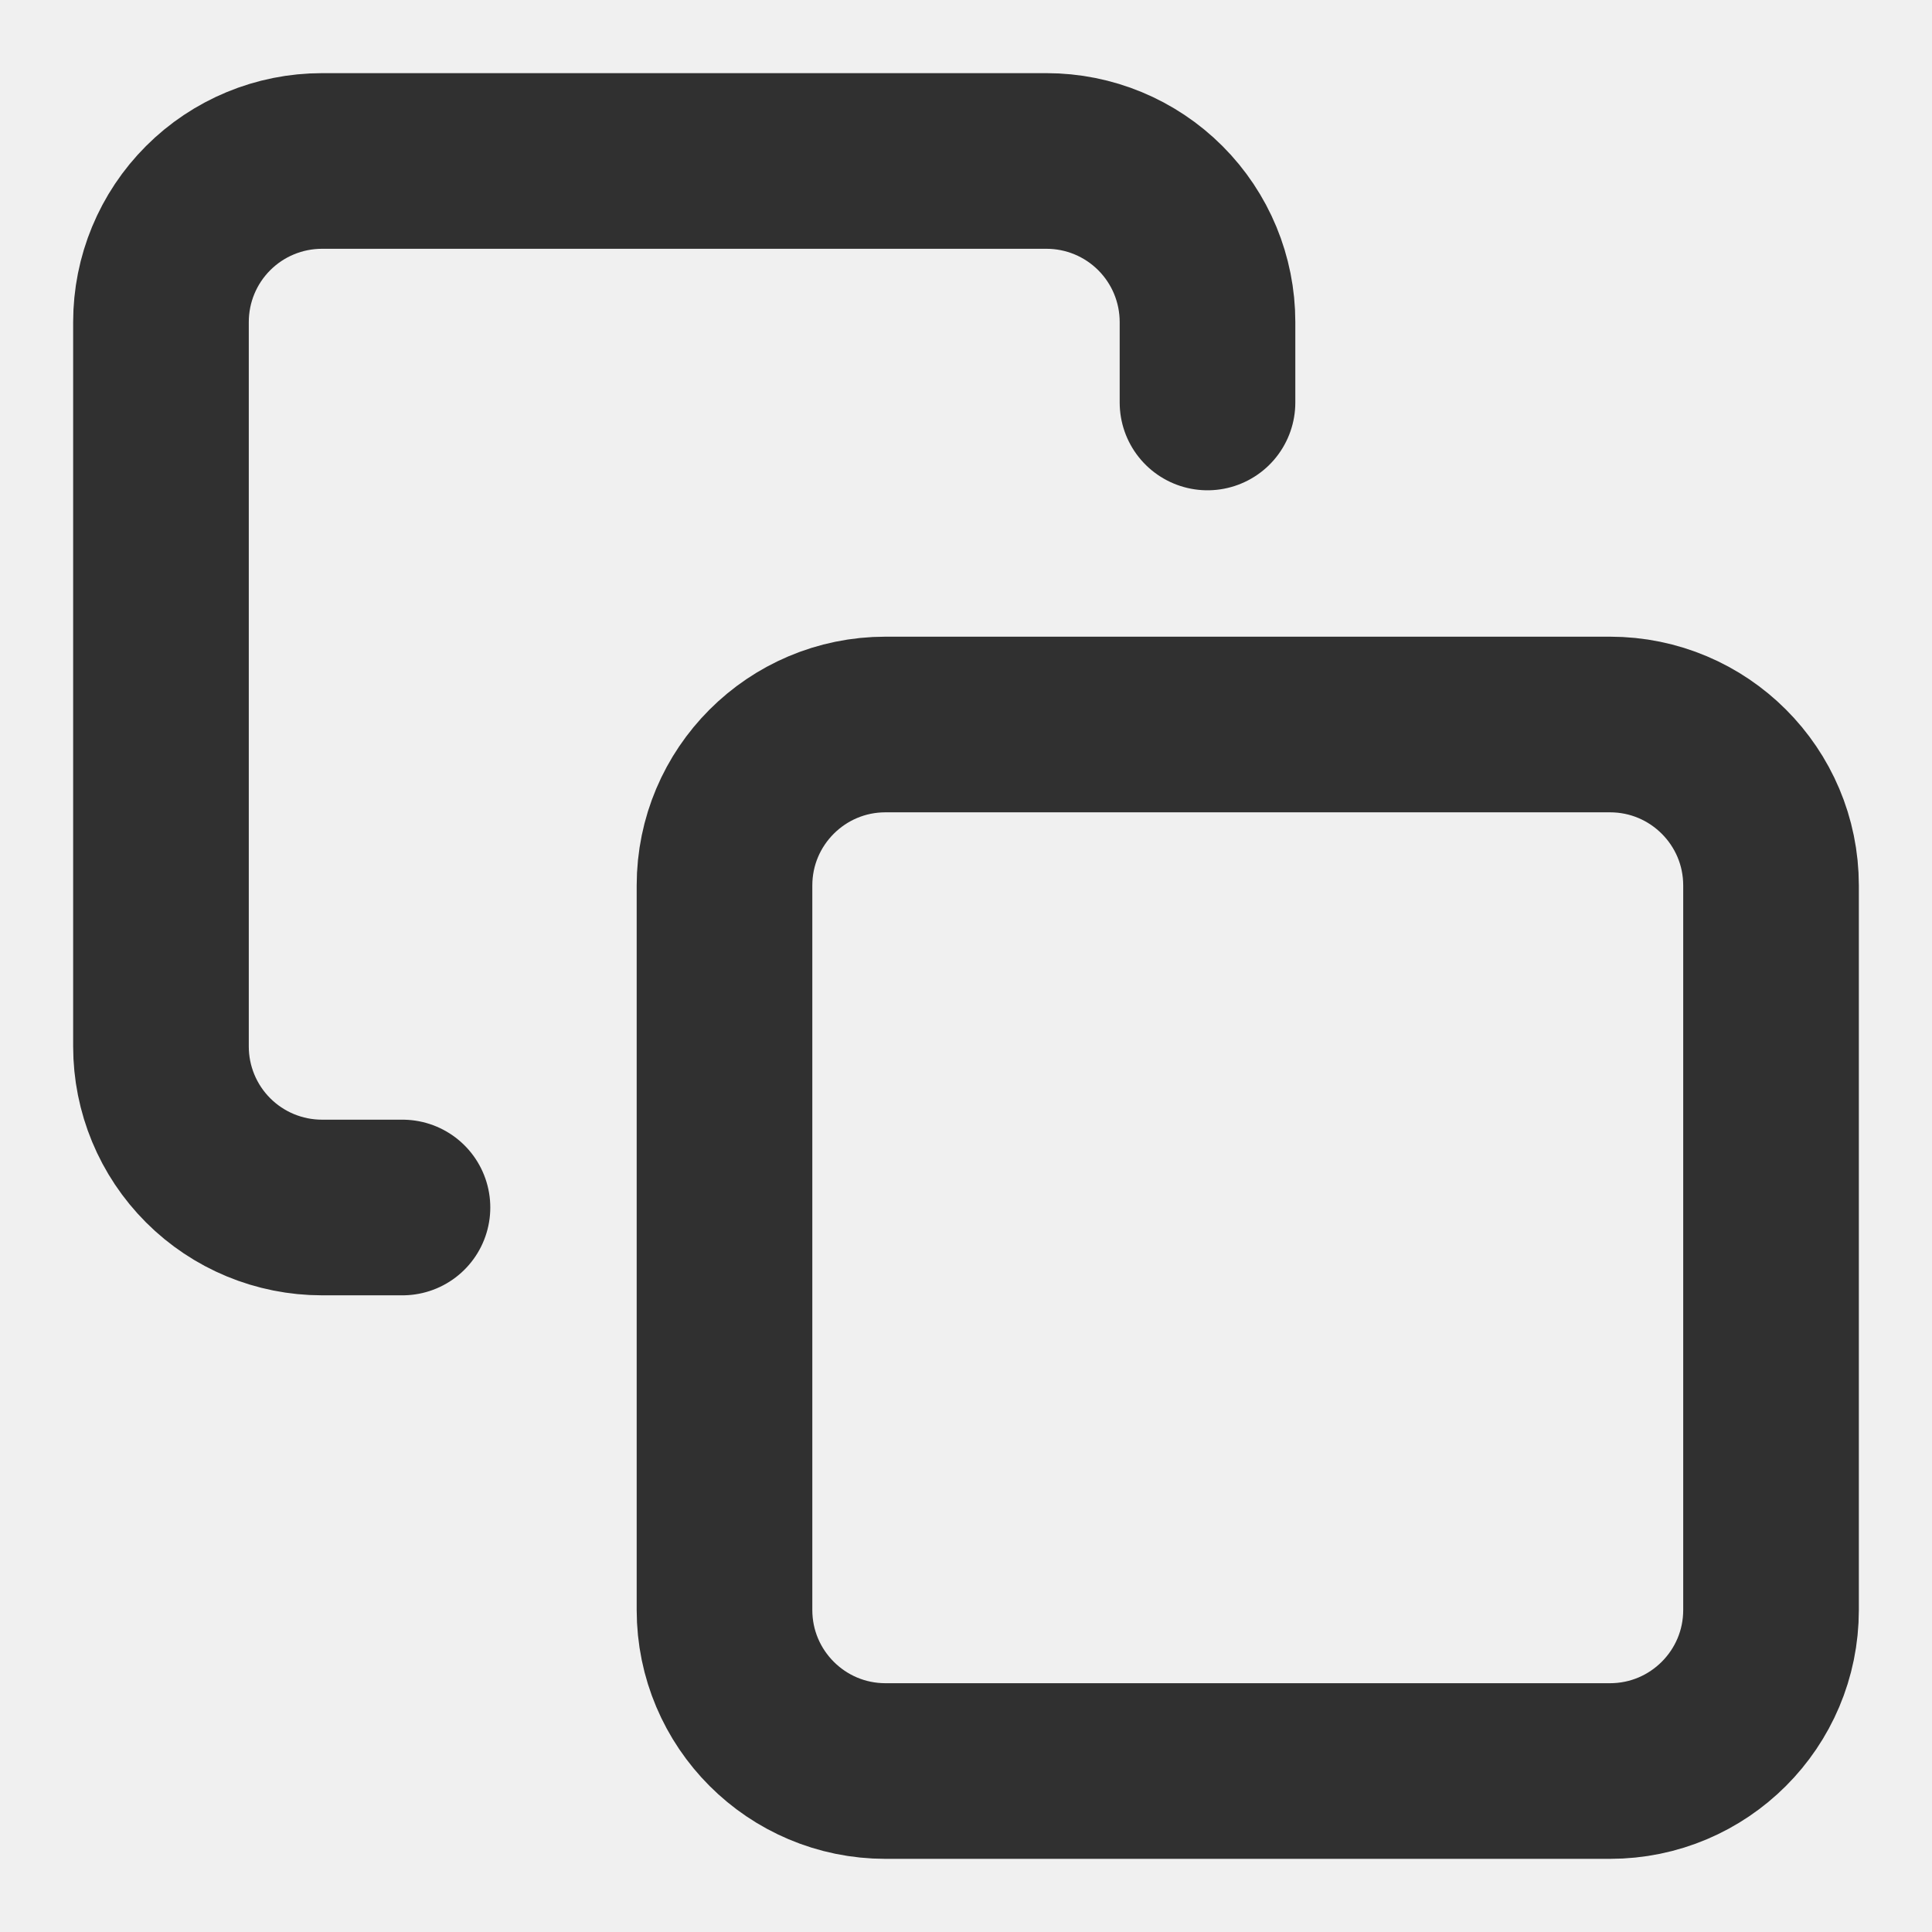
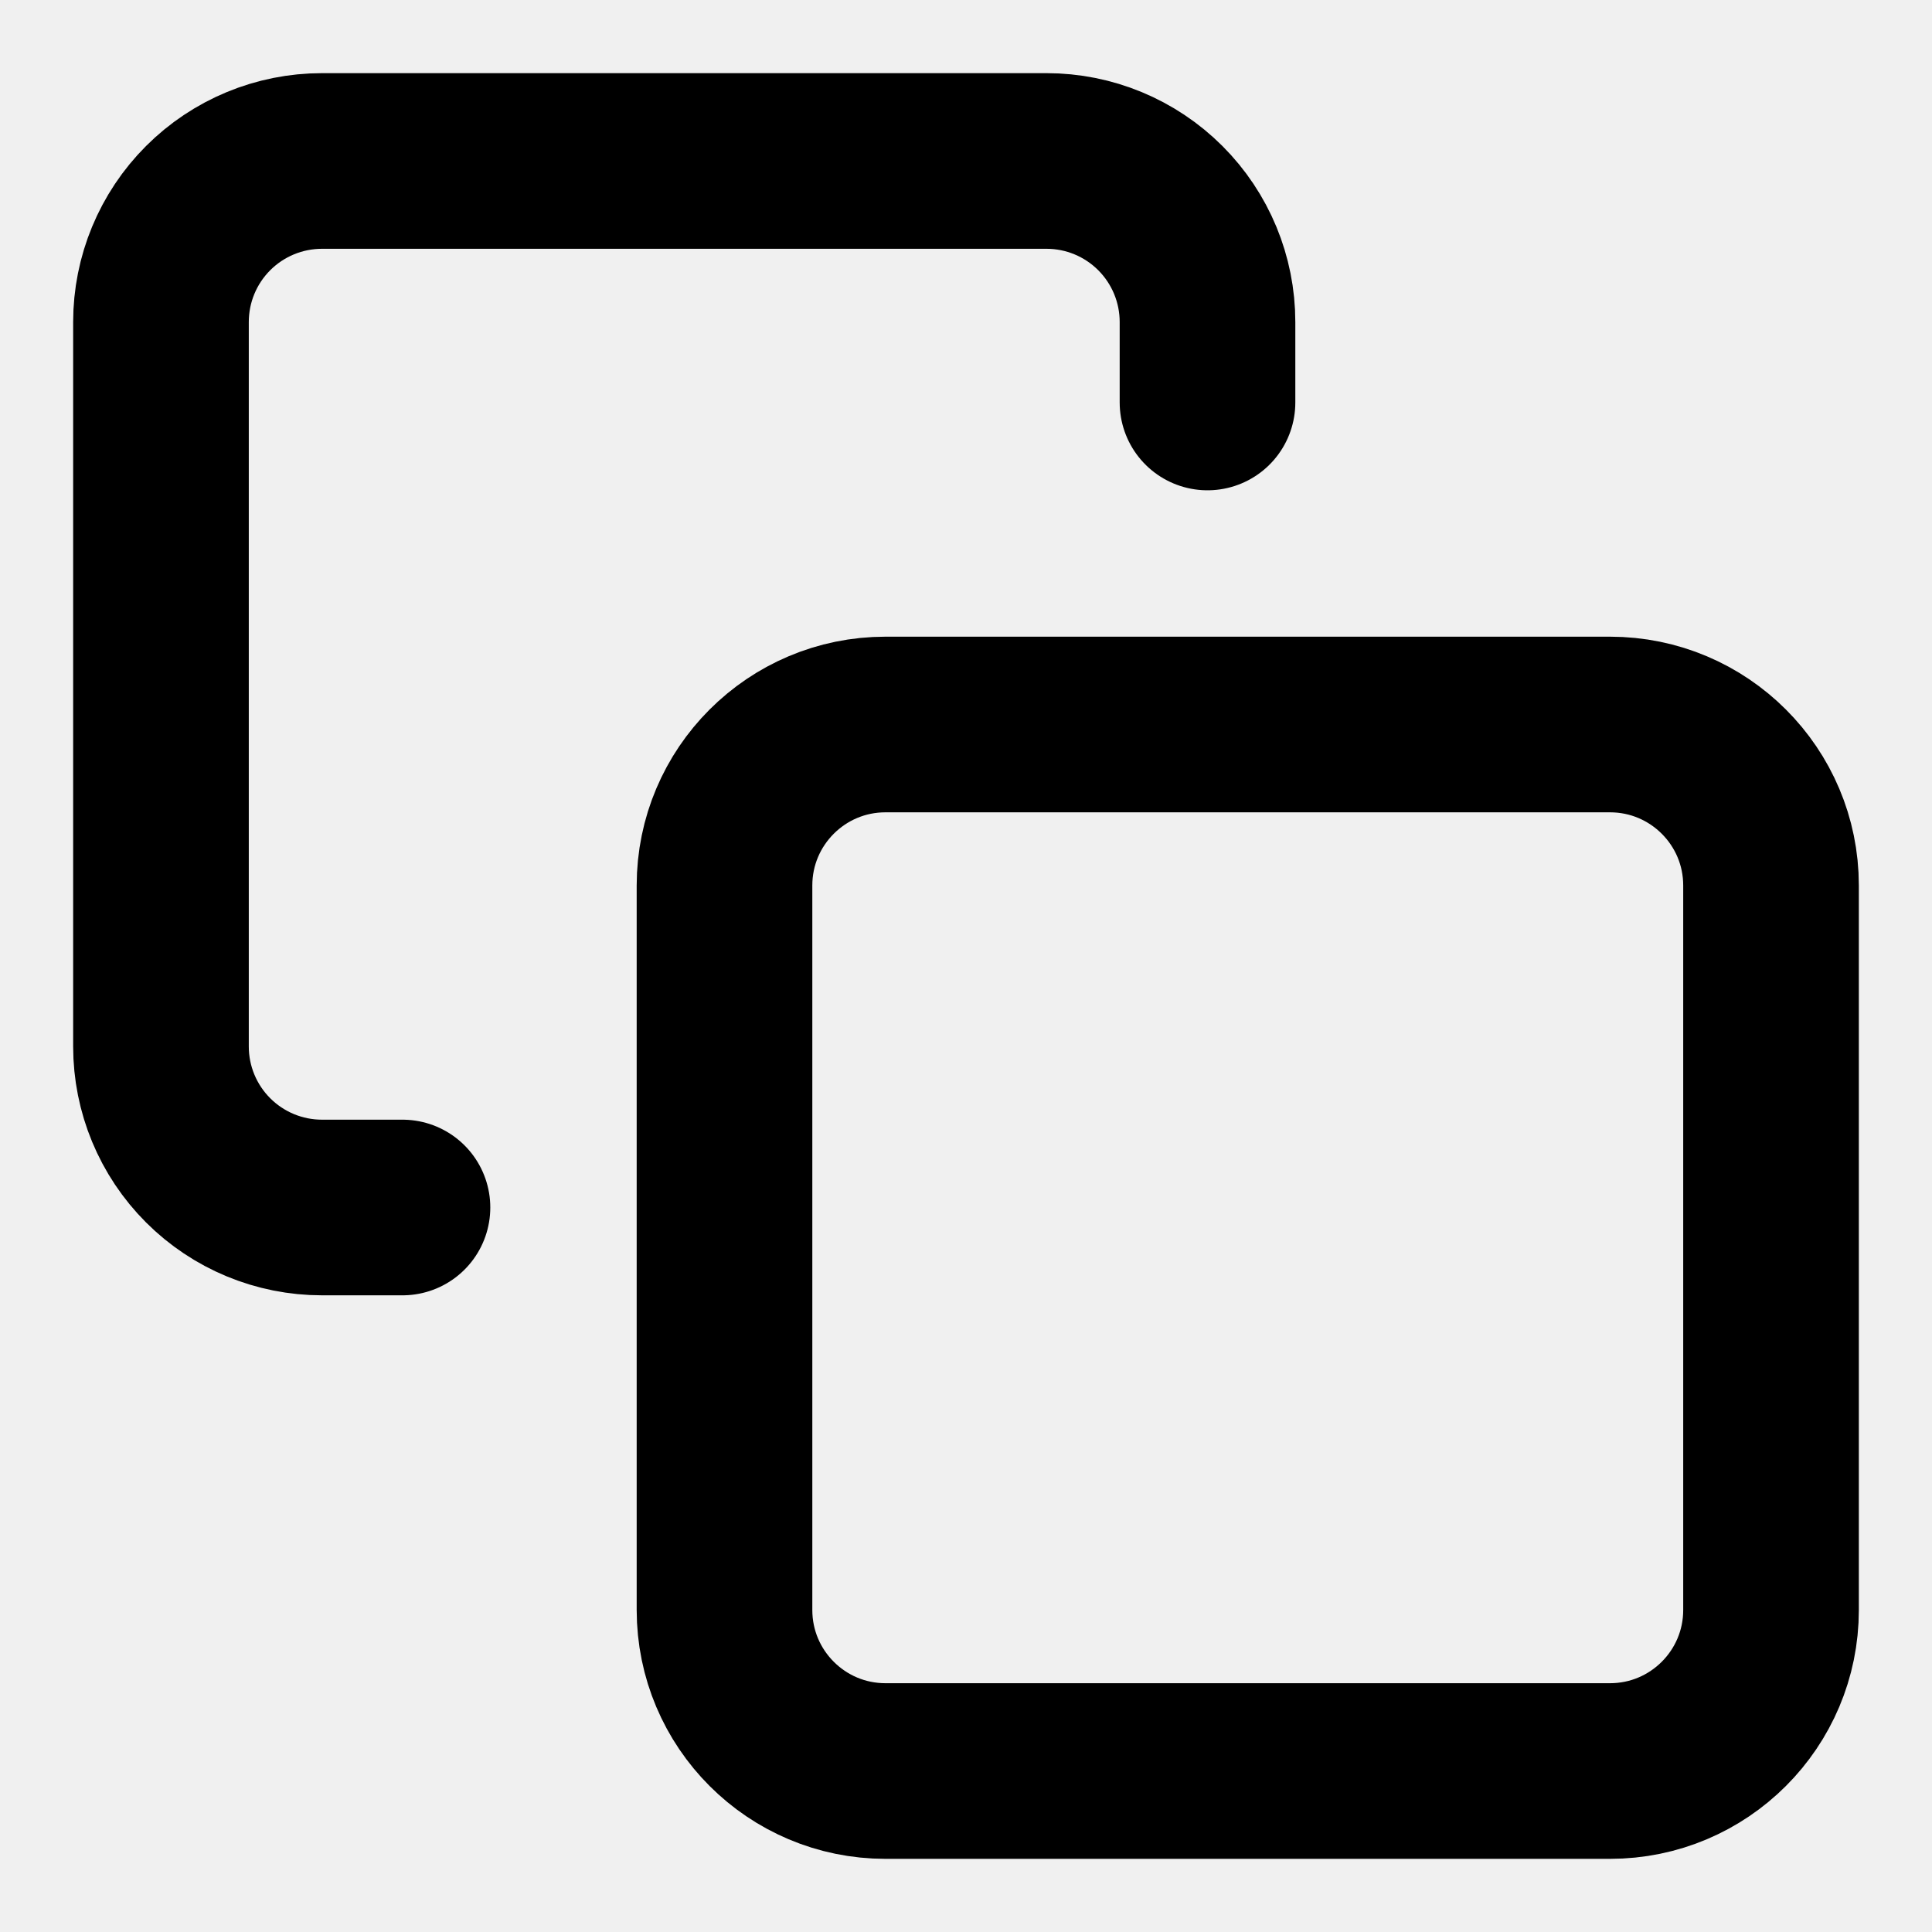
<svg xmlns="http://www.w3.org/2000/svg" width="22" height="22" viewBox="0 0 22 22" fill="none">
  <g clip-path="url(#clip0_4279_12681)">
-     <path d="M4.583 13.75H3.667C3.18 13.75 2.714 13.557 2.37 13.213C2.026 12.869 1.833 12.403 1.833 11.917V3.667C1.833 3.18 2.026 2.714 2.37 2.37C2.714 2.026 3.18 1.833 3.667 1.833H11.917C12.403 1.833 12.869 2.026 13.213 2.37C13.557 2.714 13.75 3.18 13.75 3.667V4.583M10.083 8.25H18.333C19.346 8.25 20.167 9.071 20.167 10.083V18.333C20.167 19.346 19.346 20.167 18.333 20.167H10.083C9.071 20.167 8.25 19.346 8.25 18.333V10.083C8.25 9.071 9.071 8.25 10.083 8.25Z" stroke="black" stroke-opacity="0.8" stroke-width="2" stroke-linecap="round" stroke-linejoin="round" />
+     <path d="M4.583 13.75H3.667C3.18 13.75 2.714 13.557 2.37 13.213C2.026 12.869 1.833 12.403 1.833 11.917V3.667C1.833 3.18 2.026 2.714 2.37 2.37C2.714 2.026 3.18 1.833 3.667 1.833H11.917C12.403 1.833 12.869 2.026 13.213 2.37C13.557 2.714 13.75 3.18 13.75 3.667V4.583M10.083 8.25H18.333C19.346 8.25 20.167 9.071 20.167 10.083V18.333C20.167 19.346 19.346 20.167 18.333 20.167H10.083C9.071 20.167 8.25 19.346 8.25 18.333V10.083C8.25 9.071 9.071 8.25 10.083 8.25Z" stroke="black" stroke-opacity="1" stroke-width="2" stroke-linecap="round" stroke-linejoin="round" />
  </g>
  <defs>
    <clipPath id="clip0_4279_12681">
      <rect width="22" height="22" fill="white" />
    </clipPath>
  </defs>
</svg>
